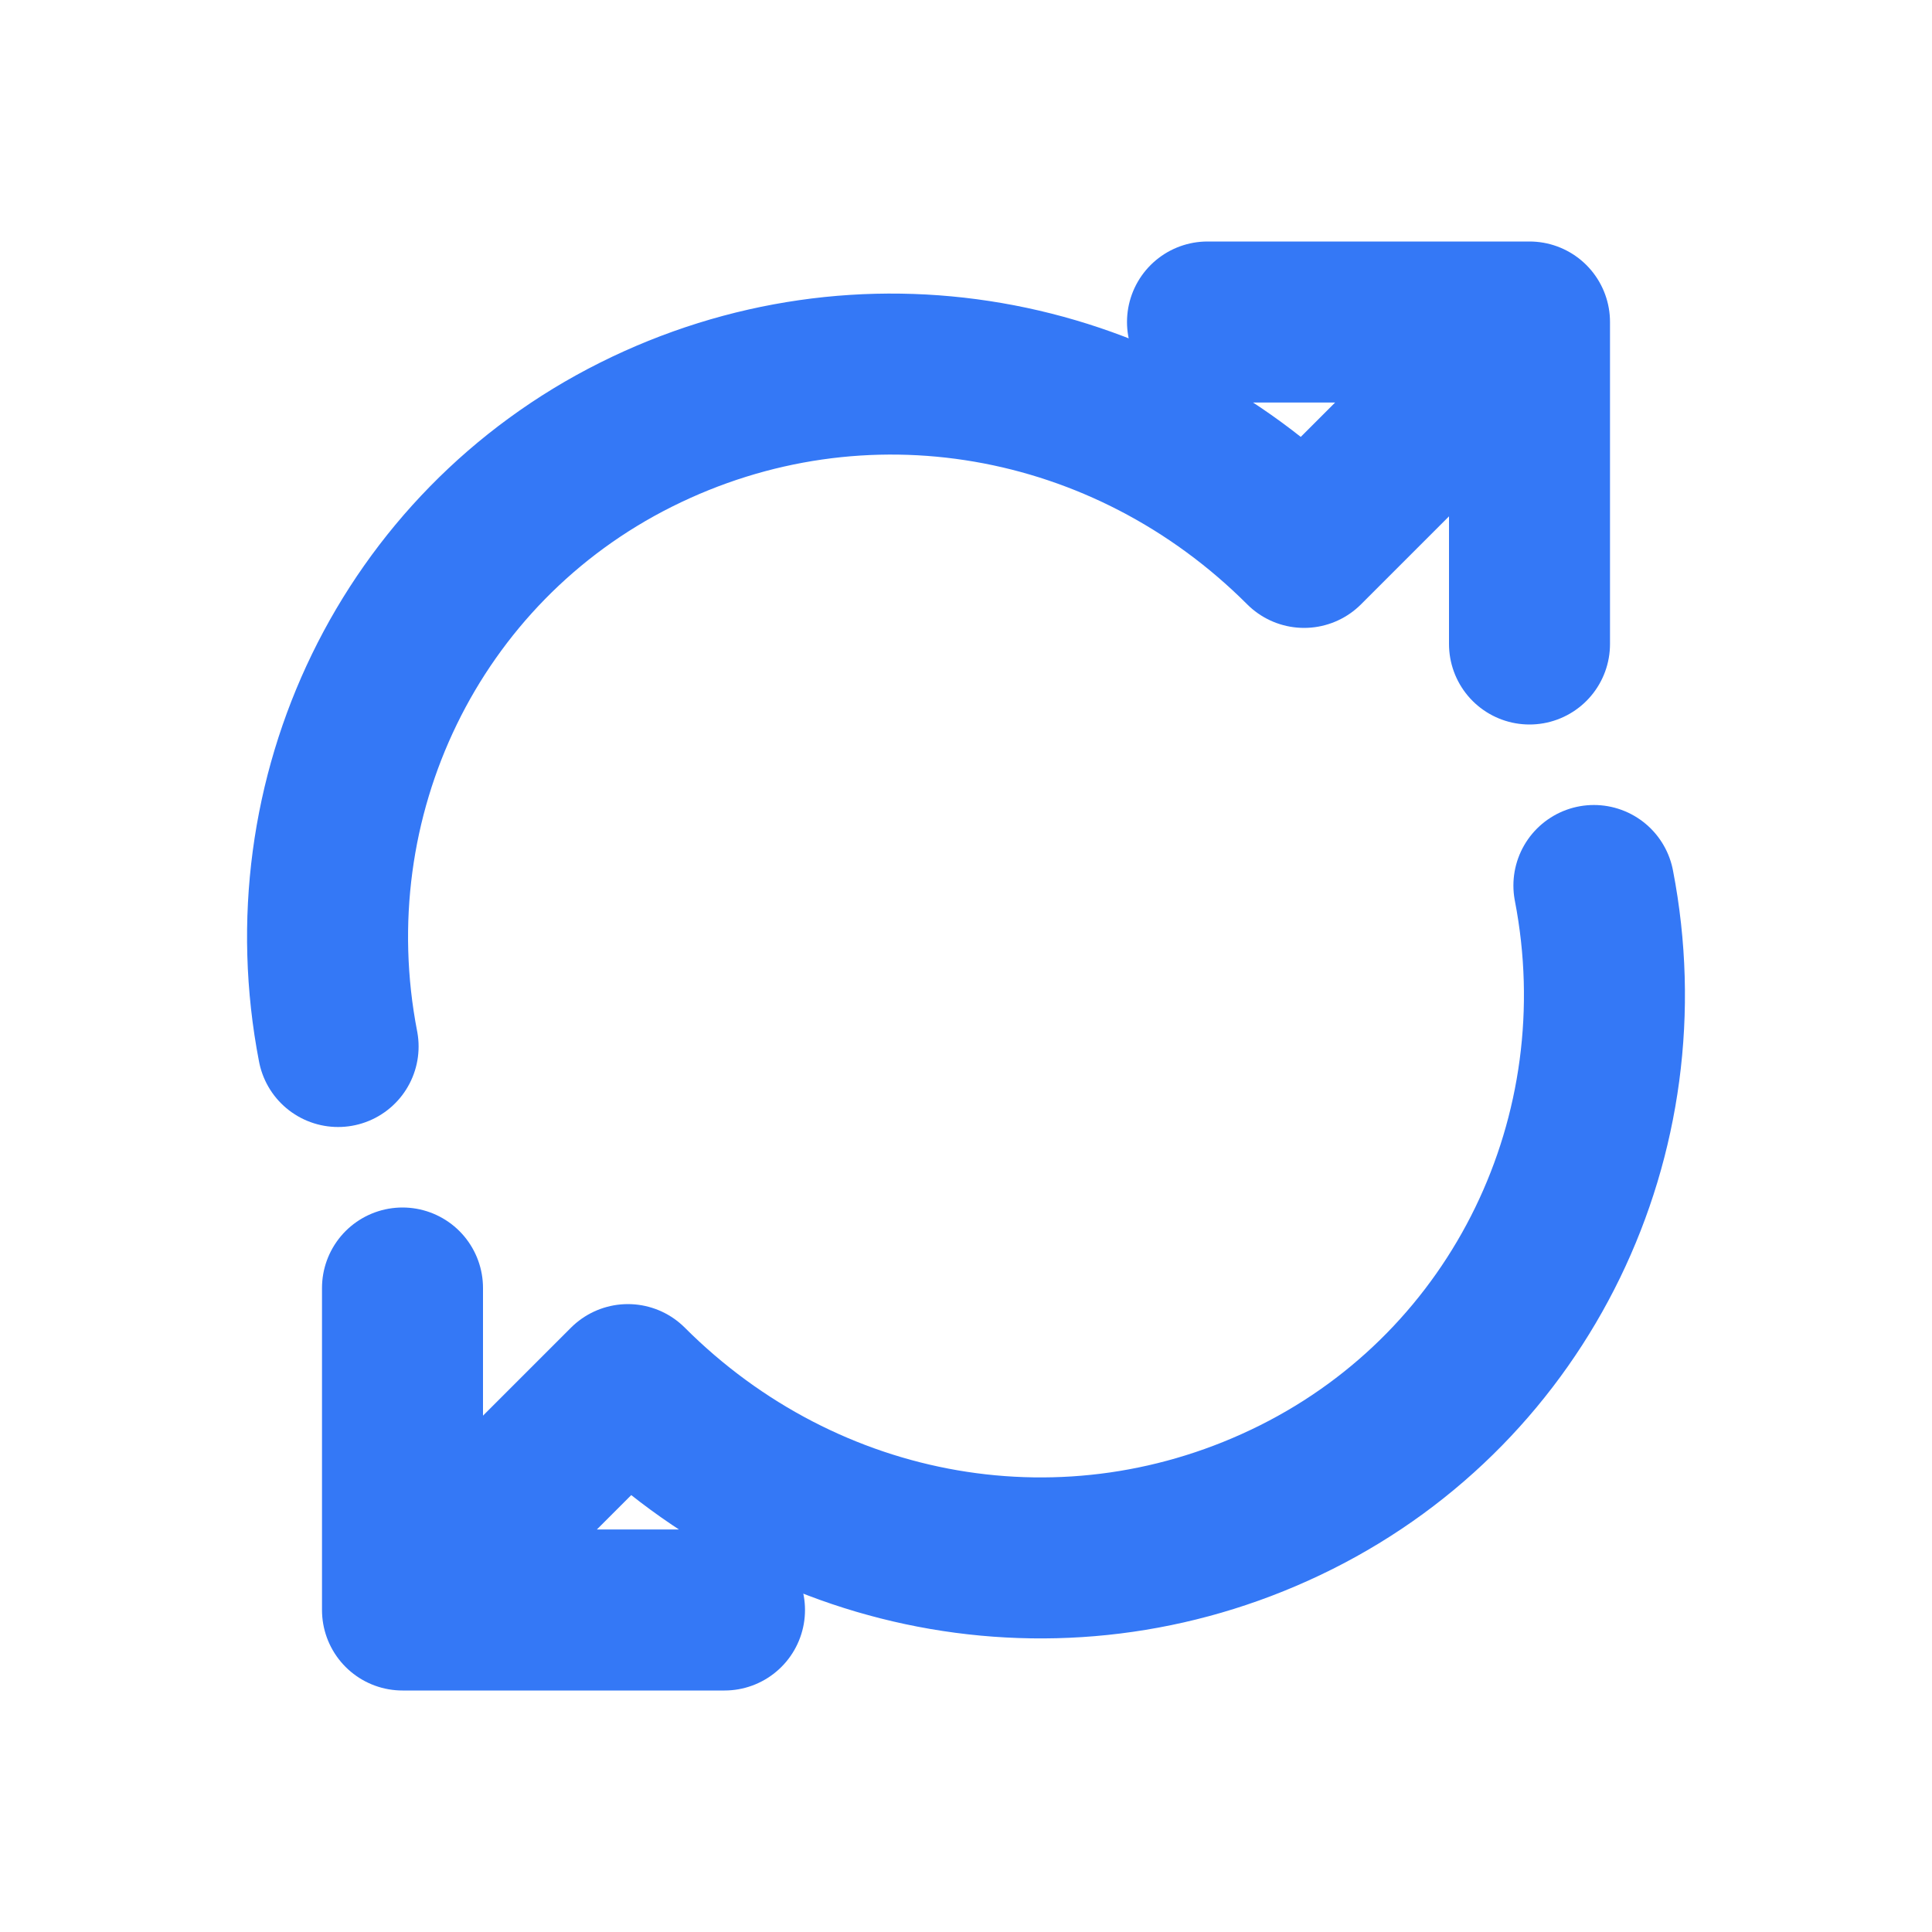
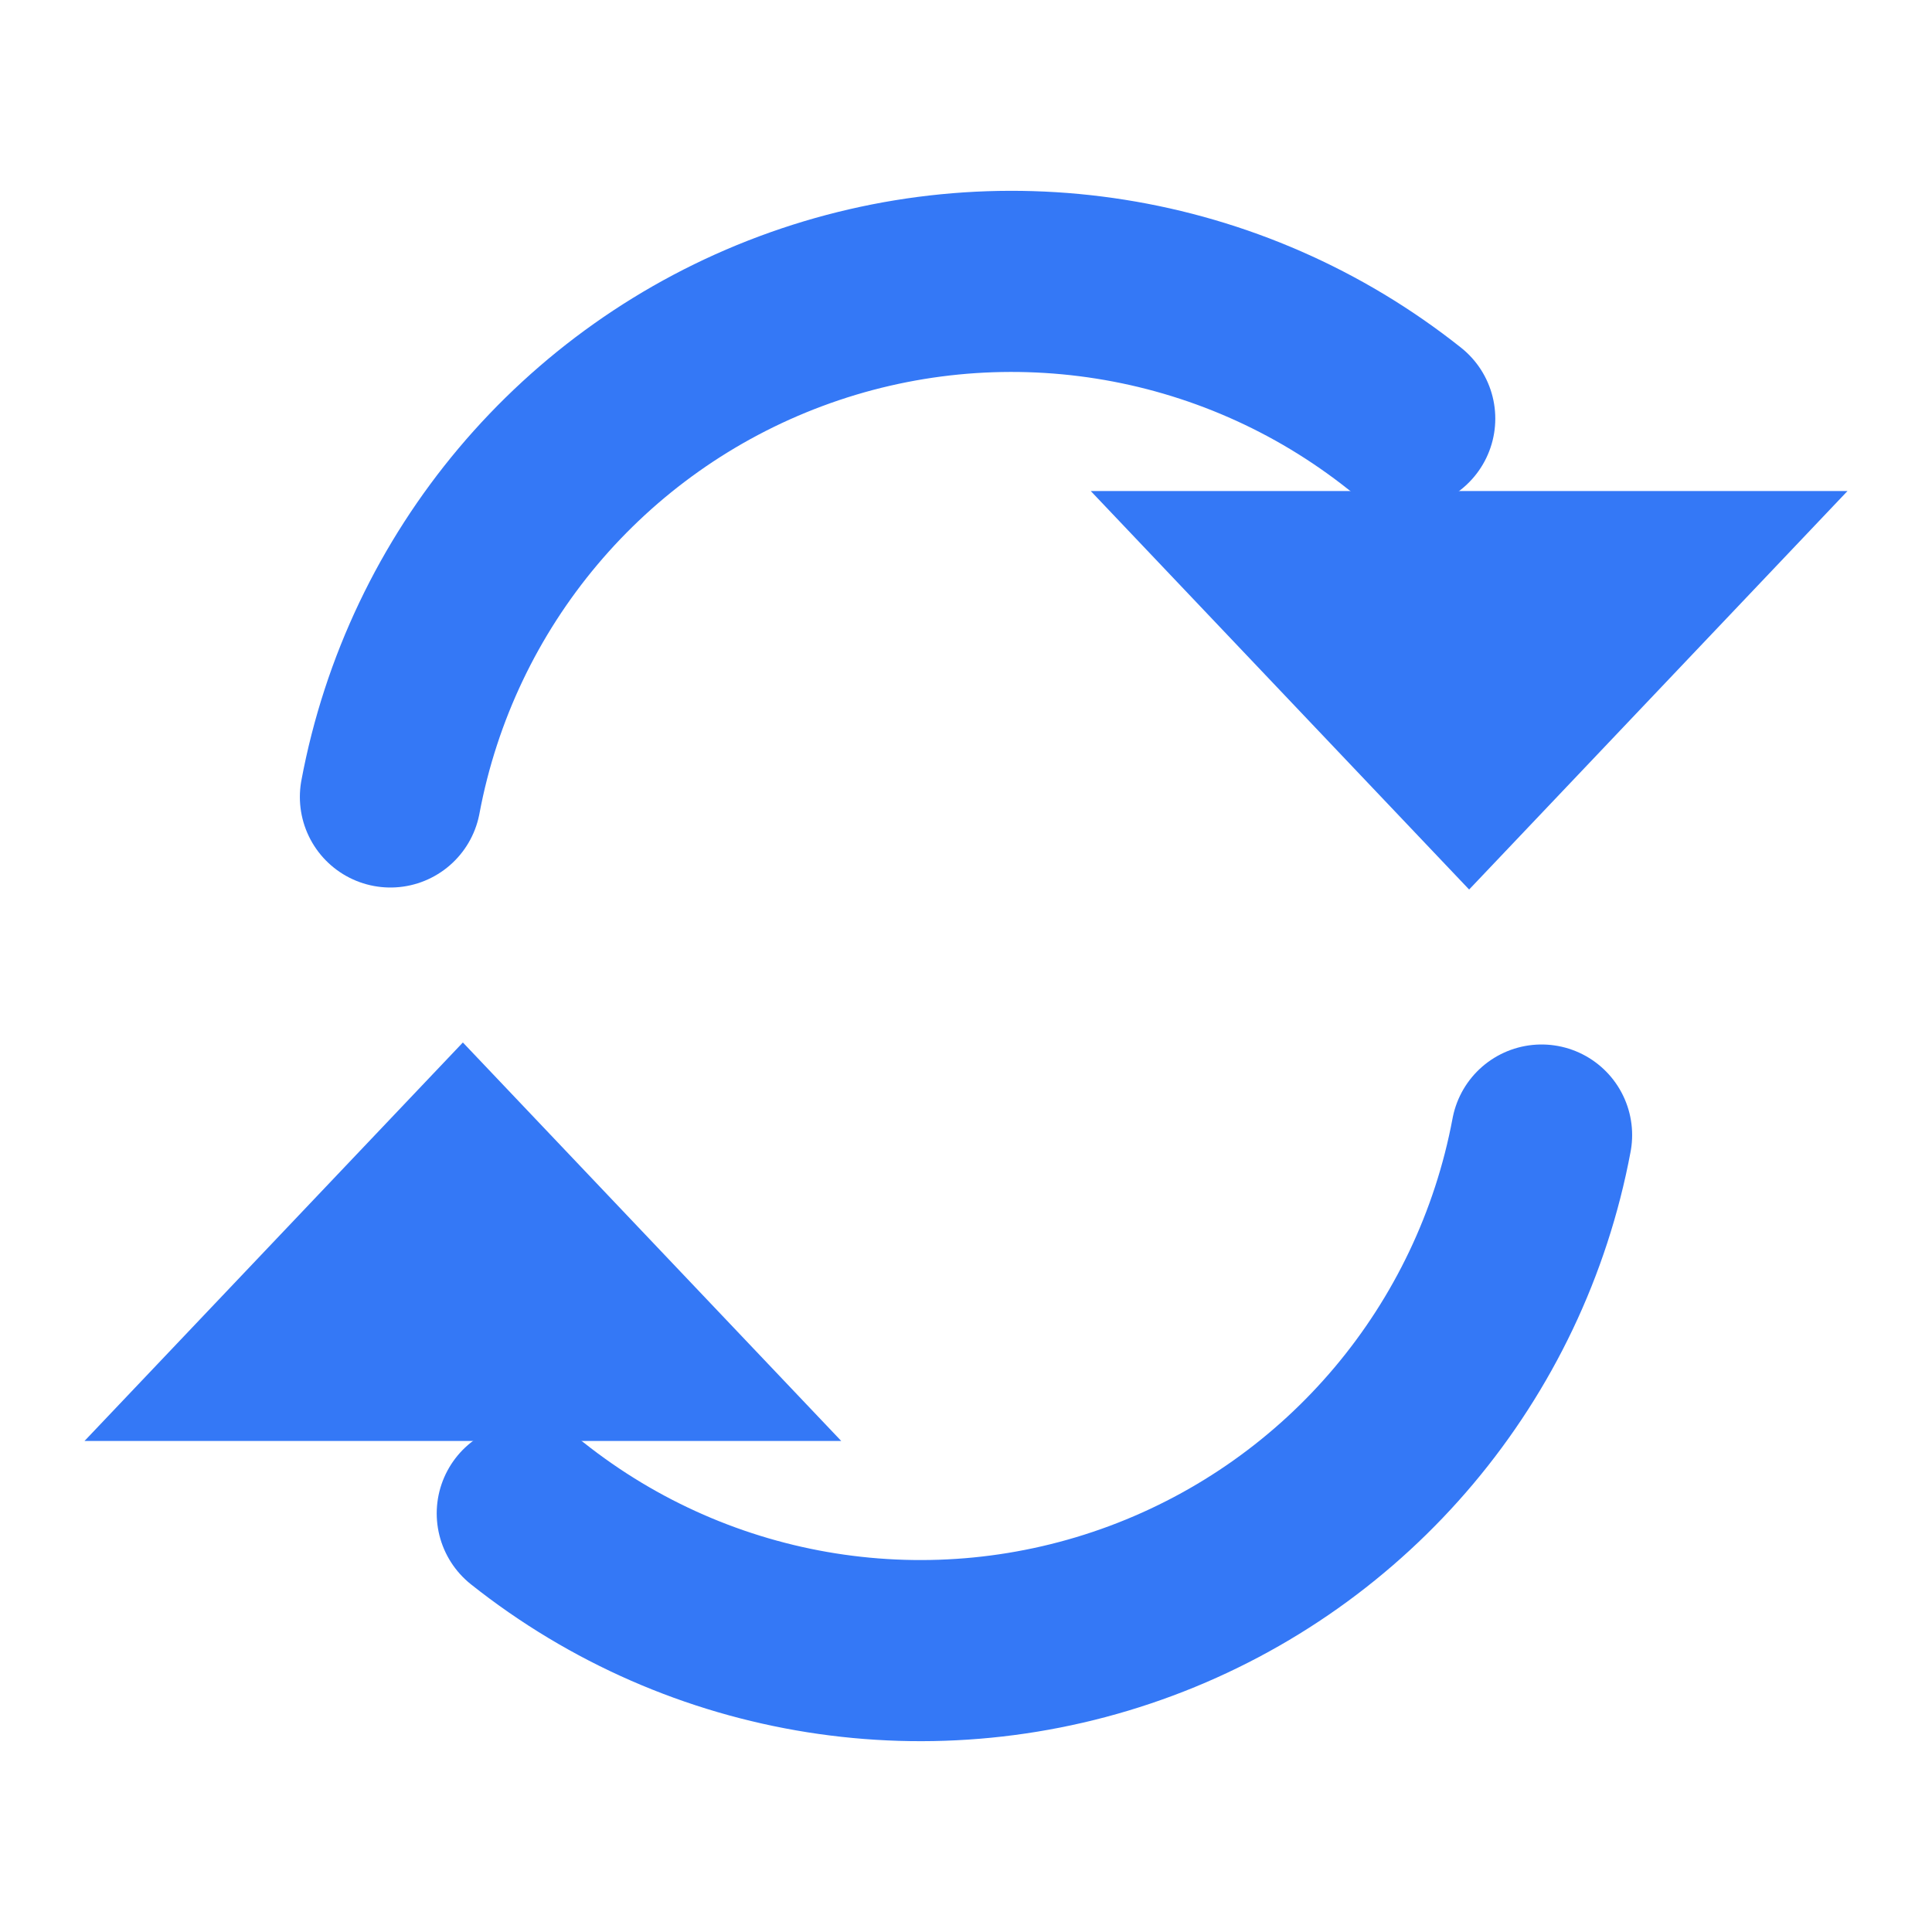
- <svg xmlns="http://www.w3.org/2000/svg" width="24" height="24" viewBox="0 0 24 24" fill="none">
-   <path d="M19 8V4M19 4H15M19 4L16.2 6.8C14 4.6 10.7 4 7.9 5.4C5.1 6.8 3.6 9.9 4.2 13" stroke="#3478F6" stroke-width="2" stroke-linecap="round" stroke-linejoin="round" />
-   <path d="M5 16V20M5 20H9M5 20L7.8 17.2C10 19.4 13.3 20 16.1 18.6C18.9 17.2 20.4 14.1 19.8 11" stroke="#3478F6" stroke-width="2" stroke-linecap="round" stroke-linejoin="round" />
+ <svg xmlns="http://www.w3.org/2000/svg" viewBox="0 0 24 24" fill="none">
+   <path d="M4.85 9.9a7.85 7.85 0 0 1 12.6-4.7" fill="none" stroke="#3478F6" stroke-width="2.25" stroke-linecap="round" />
+   <path d="M18.25 11.05 13.55 6.1h9.4l-4.7 4.95Z" fill="#3478F6" />
+   <path d="M19.15 14.1a7.85 7.85 0 0 1-12.6 4.7" fill="none" stroke="#3478F6" stroke-width="2.25" stroke-linecap="round" />
+   <path d="M5.75 12.95 10.45 17.9h-9.4l4.7-4.95Z" fill="#3478F6" />
</svg>
